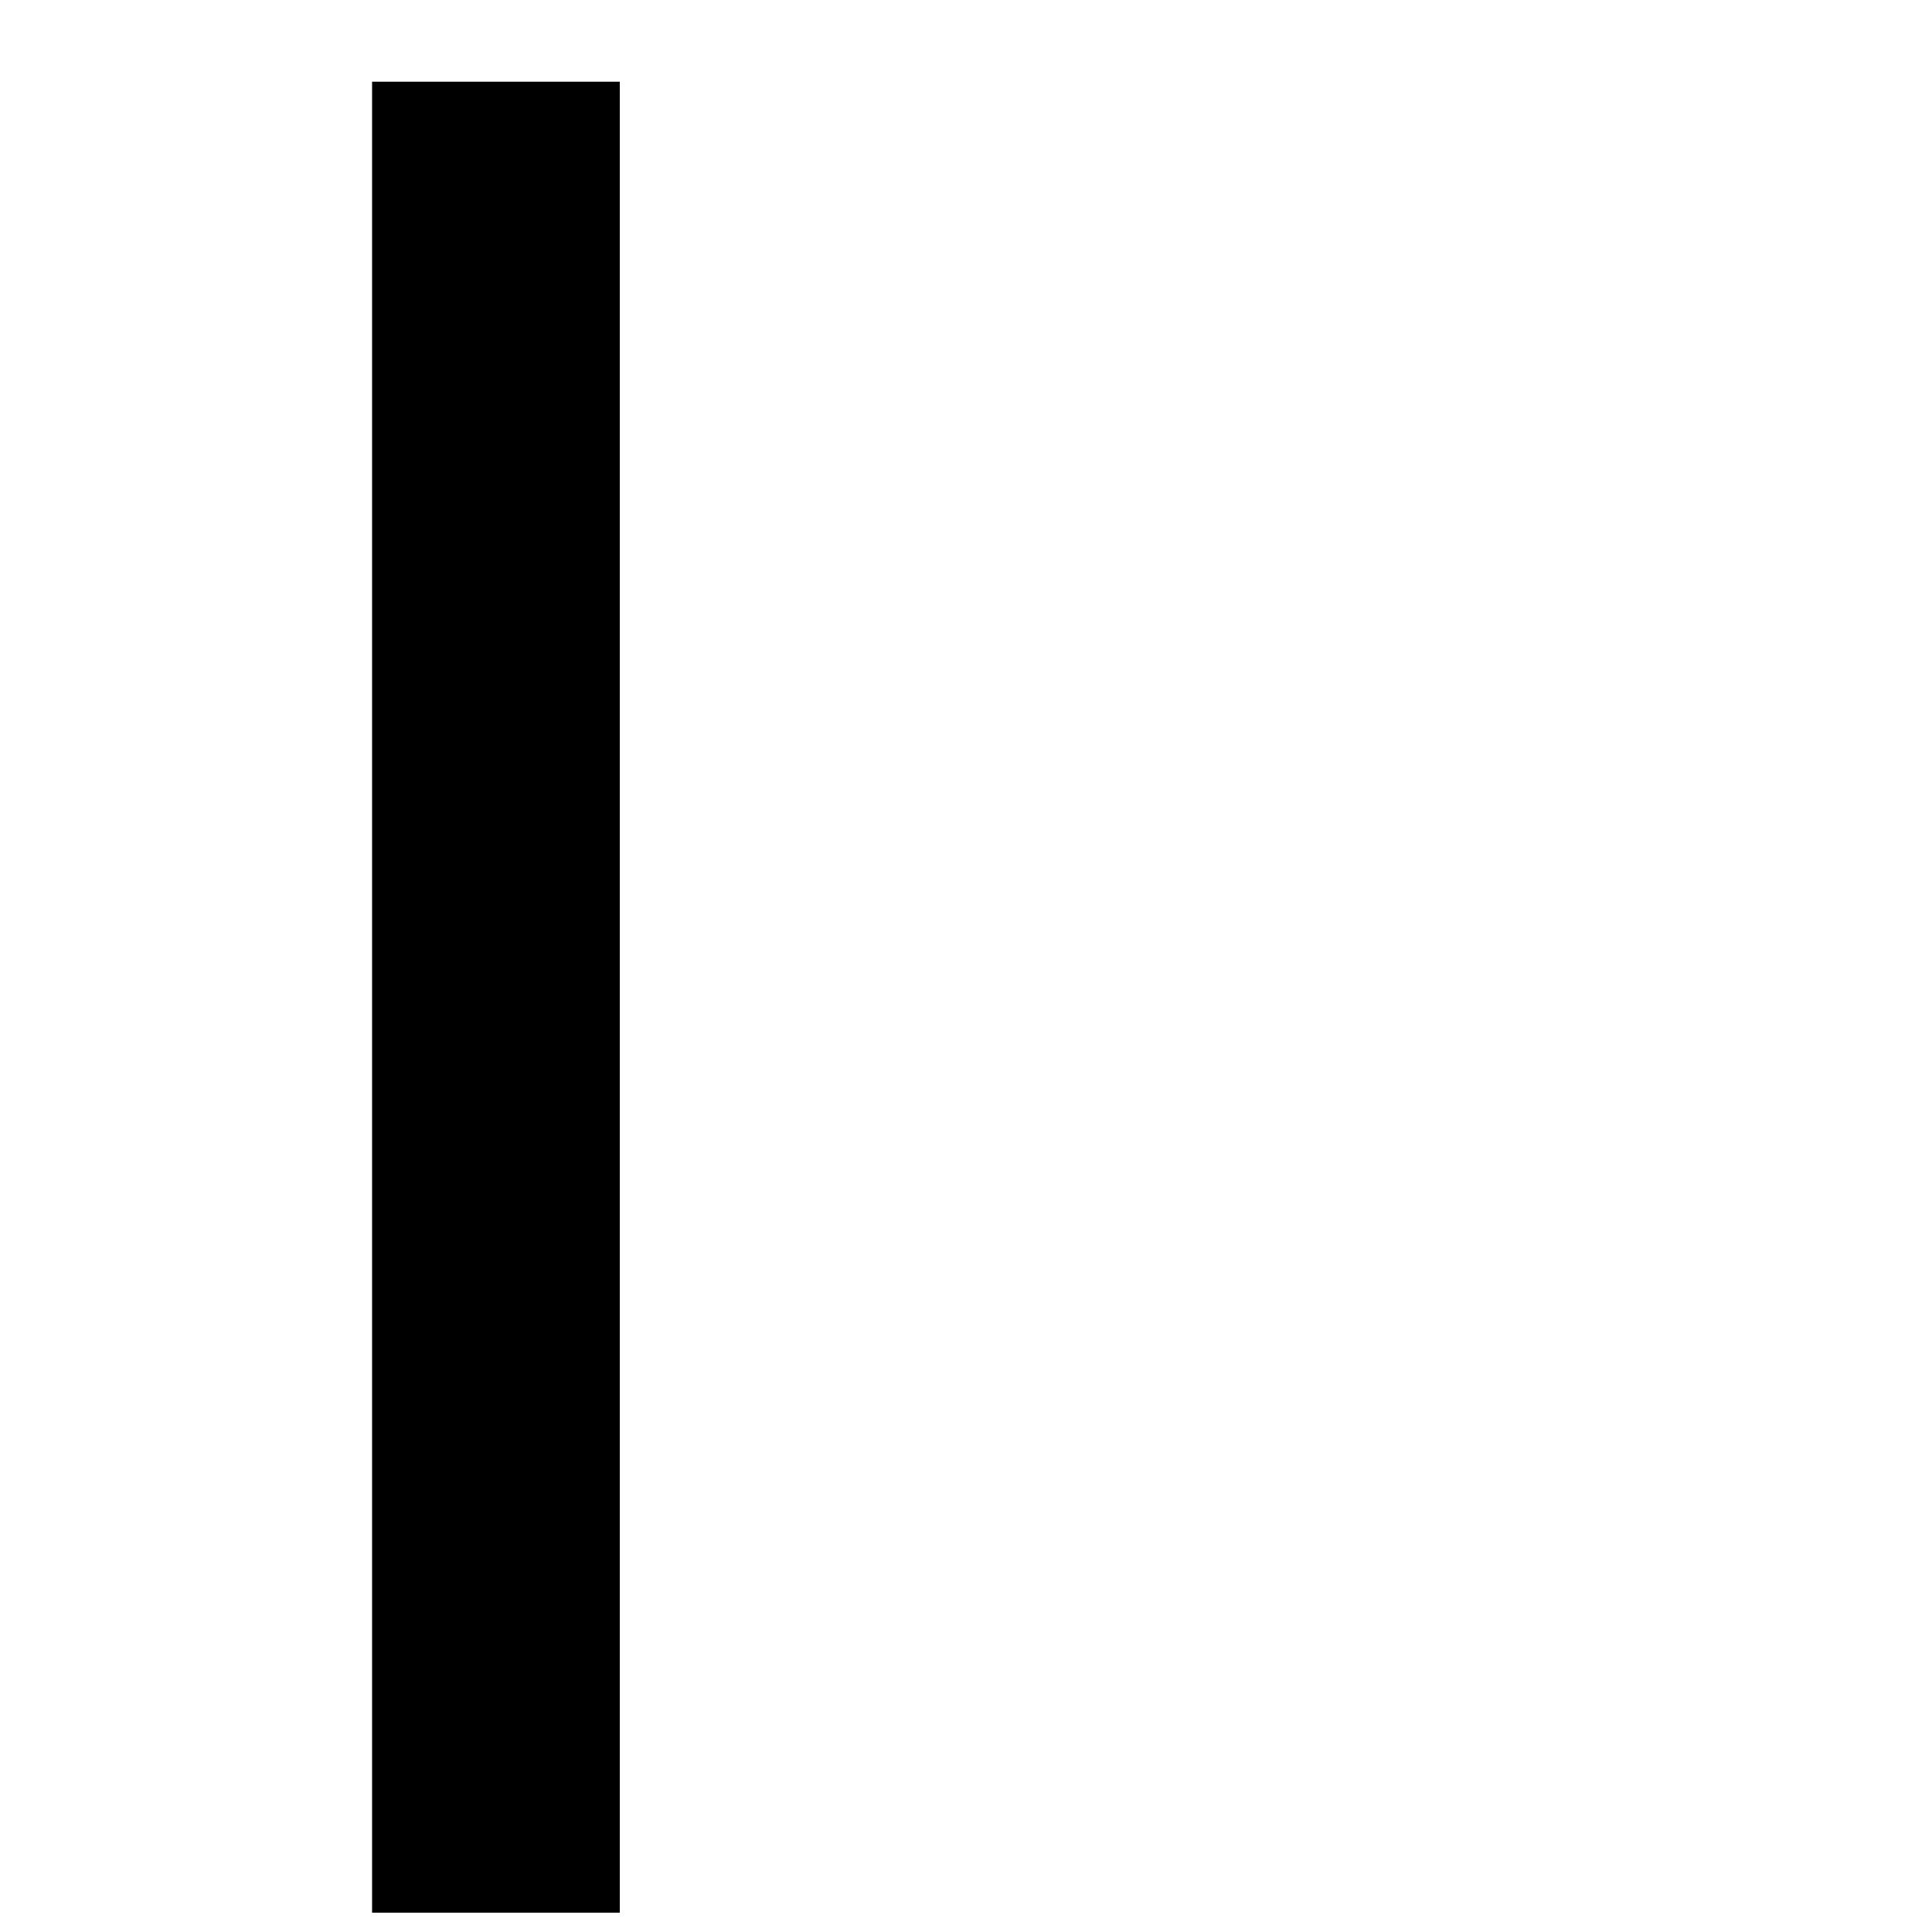
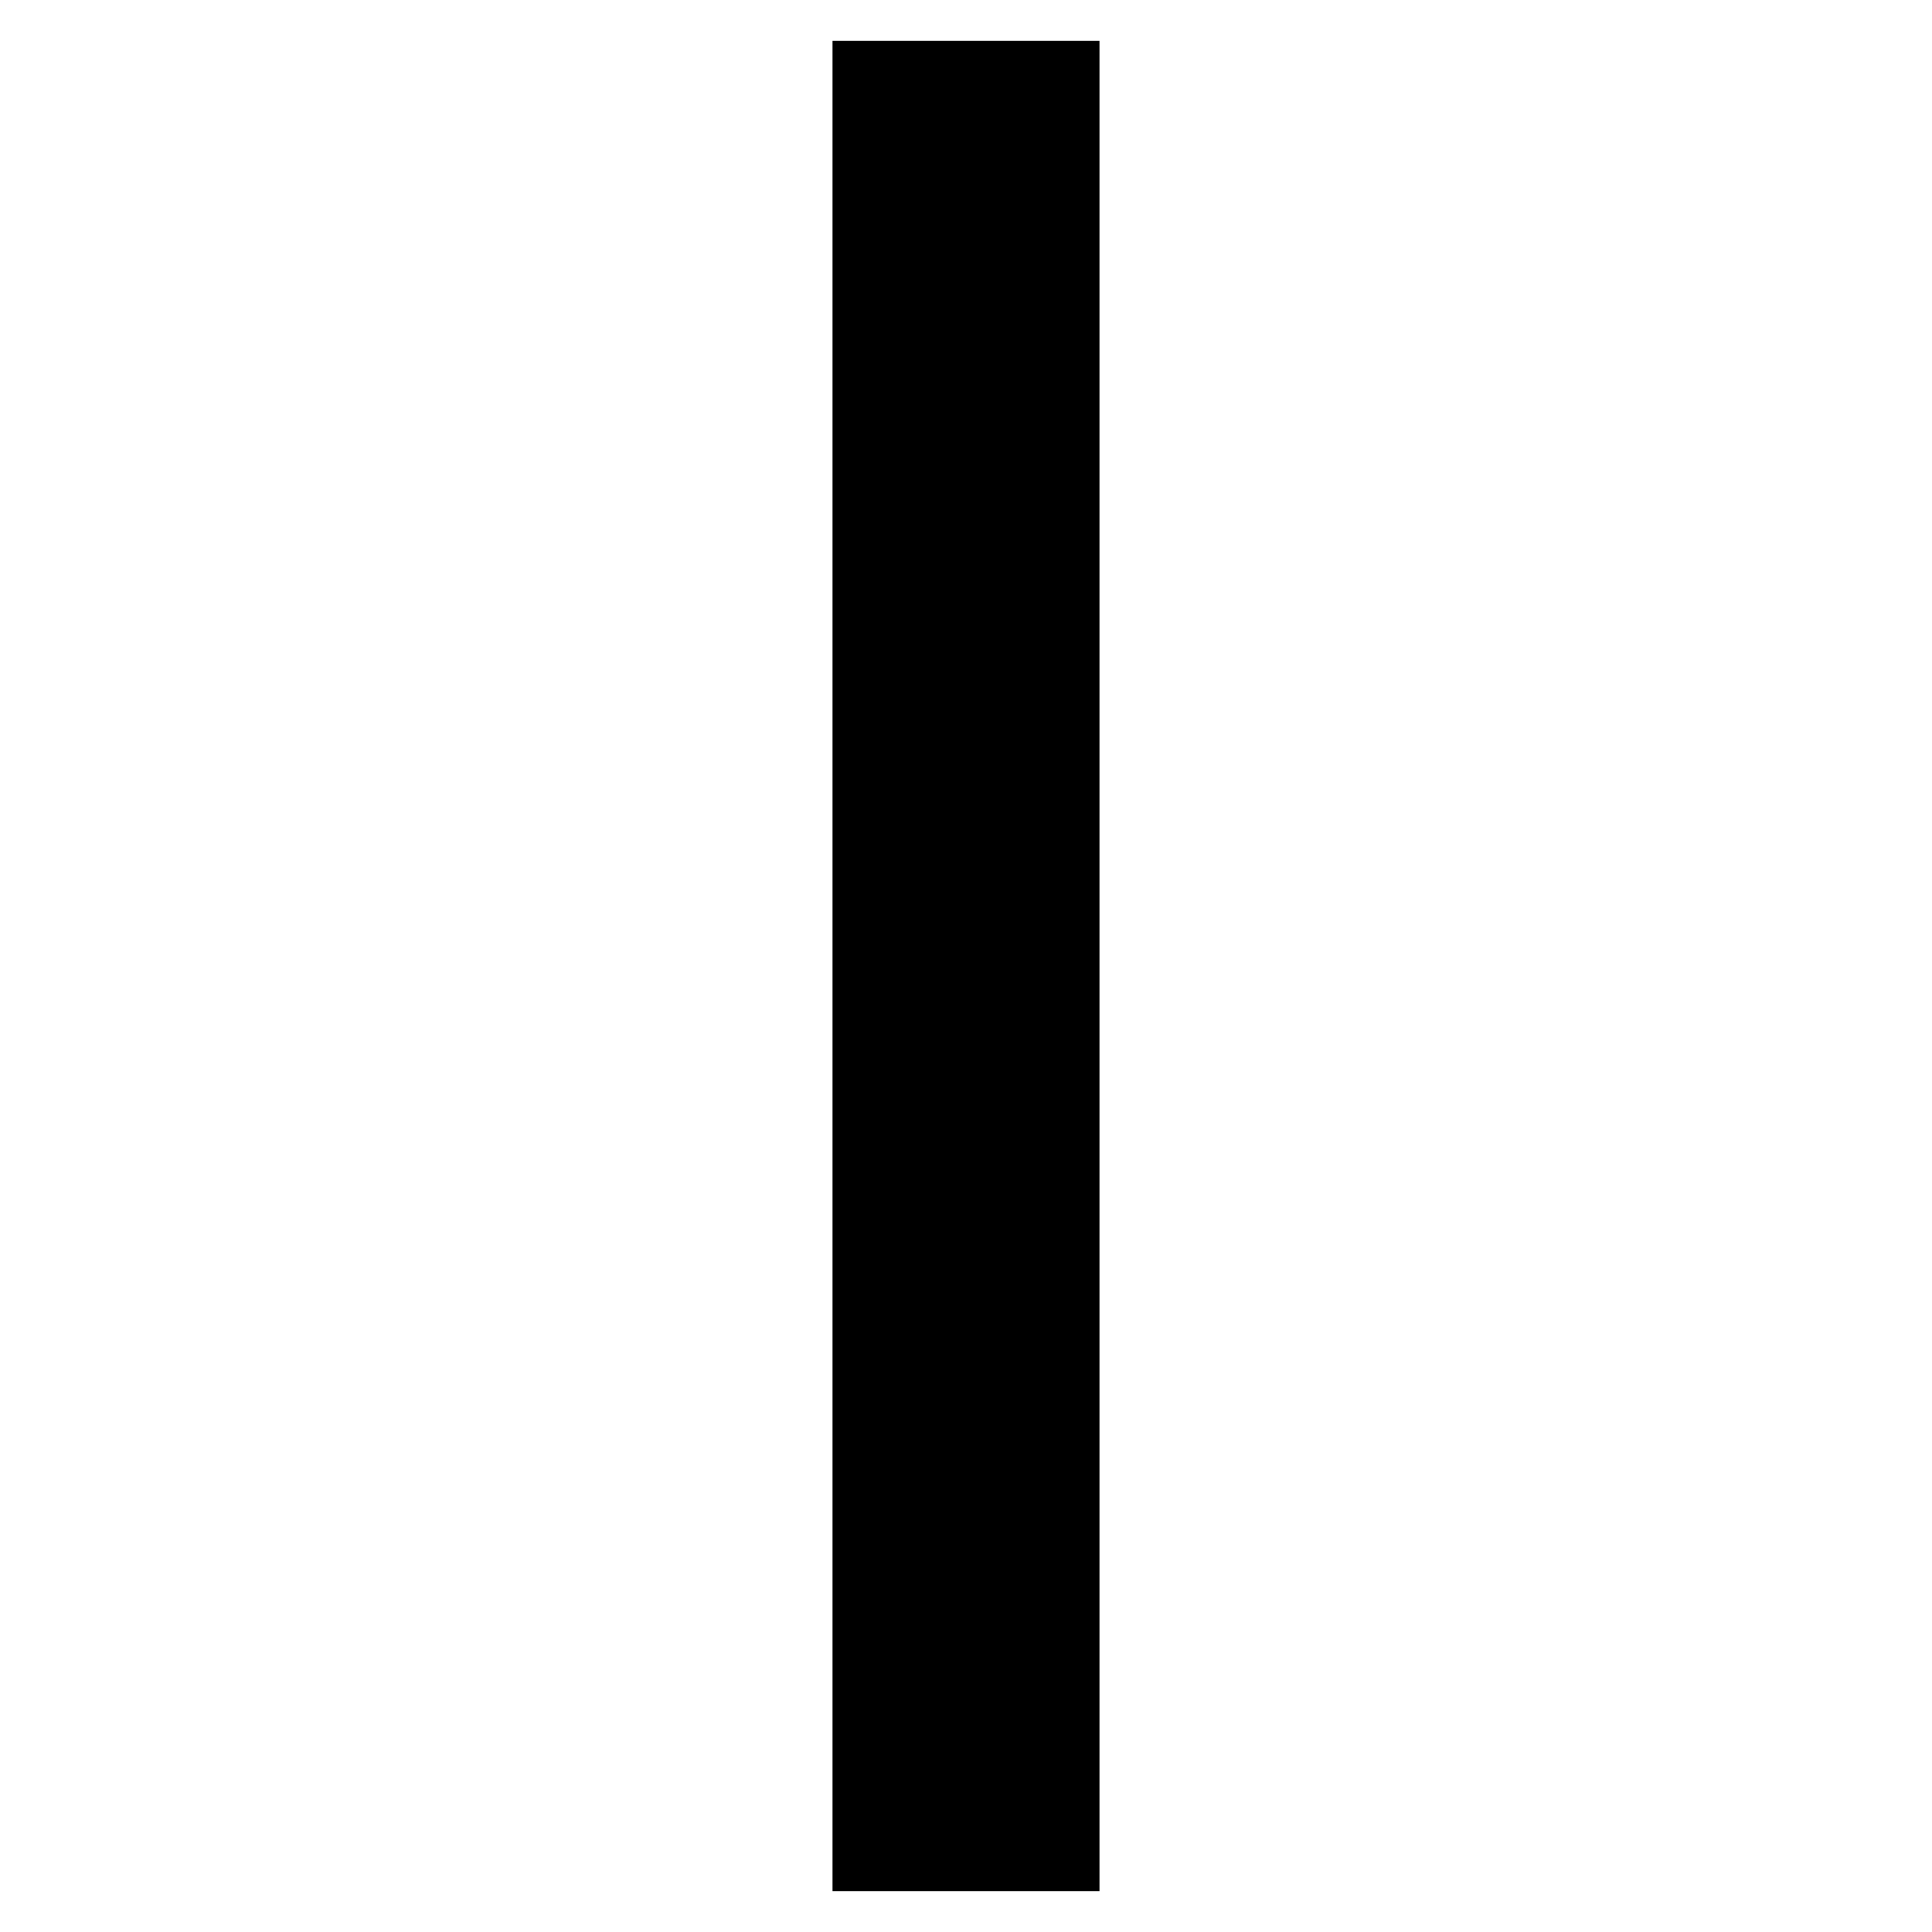
<svg xmlns="http://www.w3.org/2000/svg" height="100" width="100" viewBox="0 0 100 100" y="0px" x="0px" id="Ebene_1" version="1.1">
  <defs id="defs7" />
-   <g id="text2" style="font-size:130px" aria-label="I">
-     <path id="path11" style="font-size:130px" d="M 19.259,4.229 H 32.081 V 99 H 19.259 Z" />
+   <g id="text2" style="font-size:130px;stroke:#000000;stroke-opacity:1" aria-label="I" transform="translate(24.33008,-1.614746)">
+     <path id="path11" style="font-size:130px;stroke:#000000;stroke-opacity:1" d="m 19.259,4.229 12.822,0 0,94.771 -12.822,0 z" />
  </g>
</svg>
